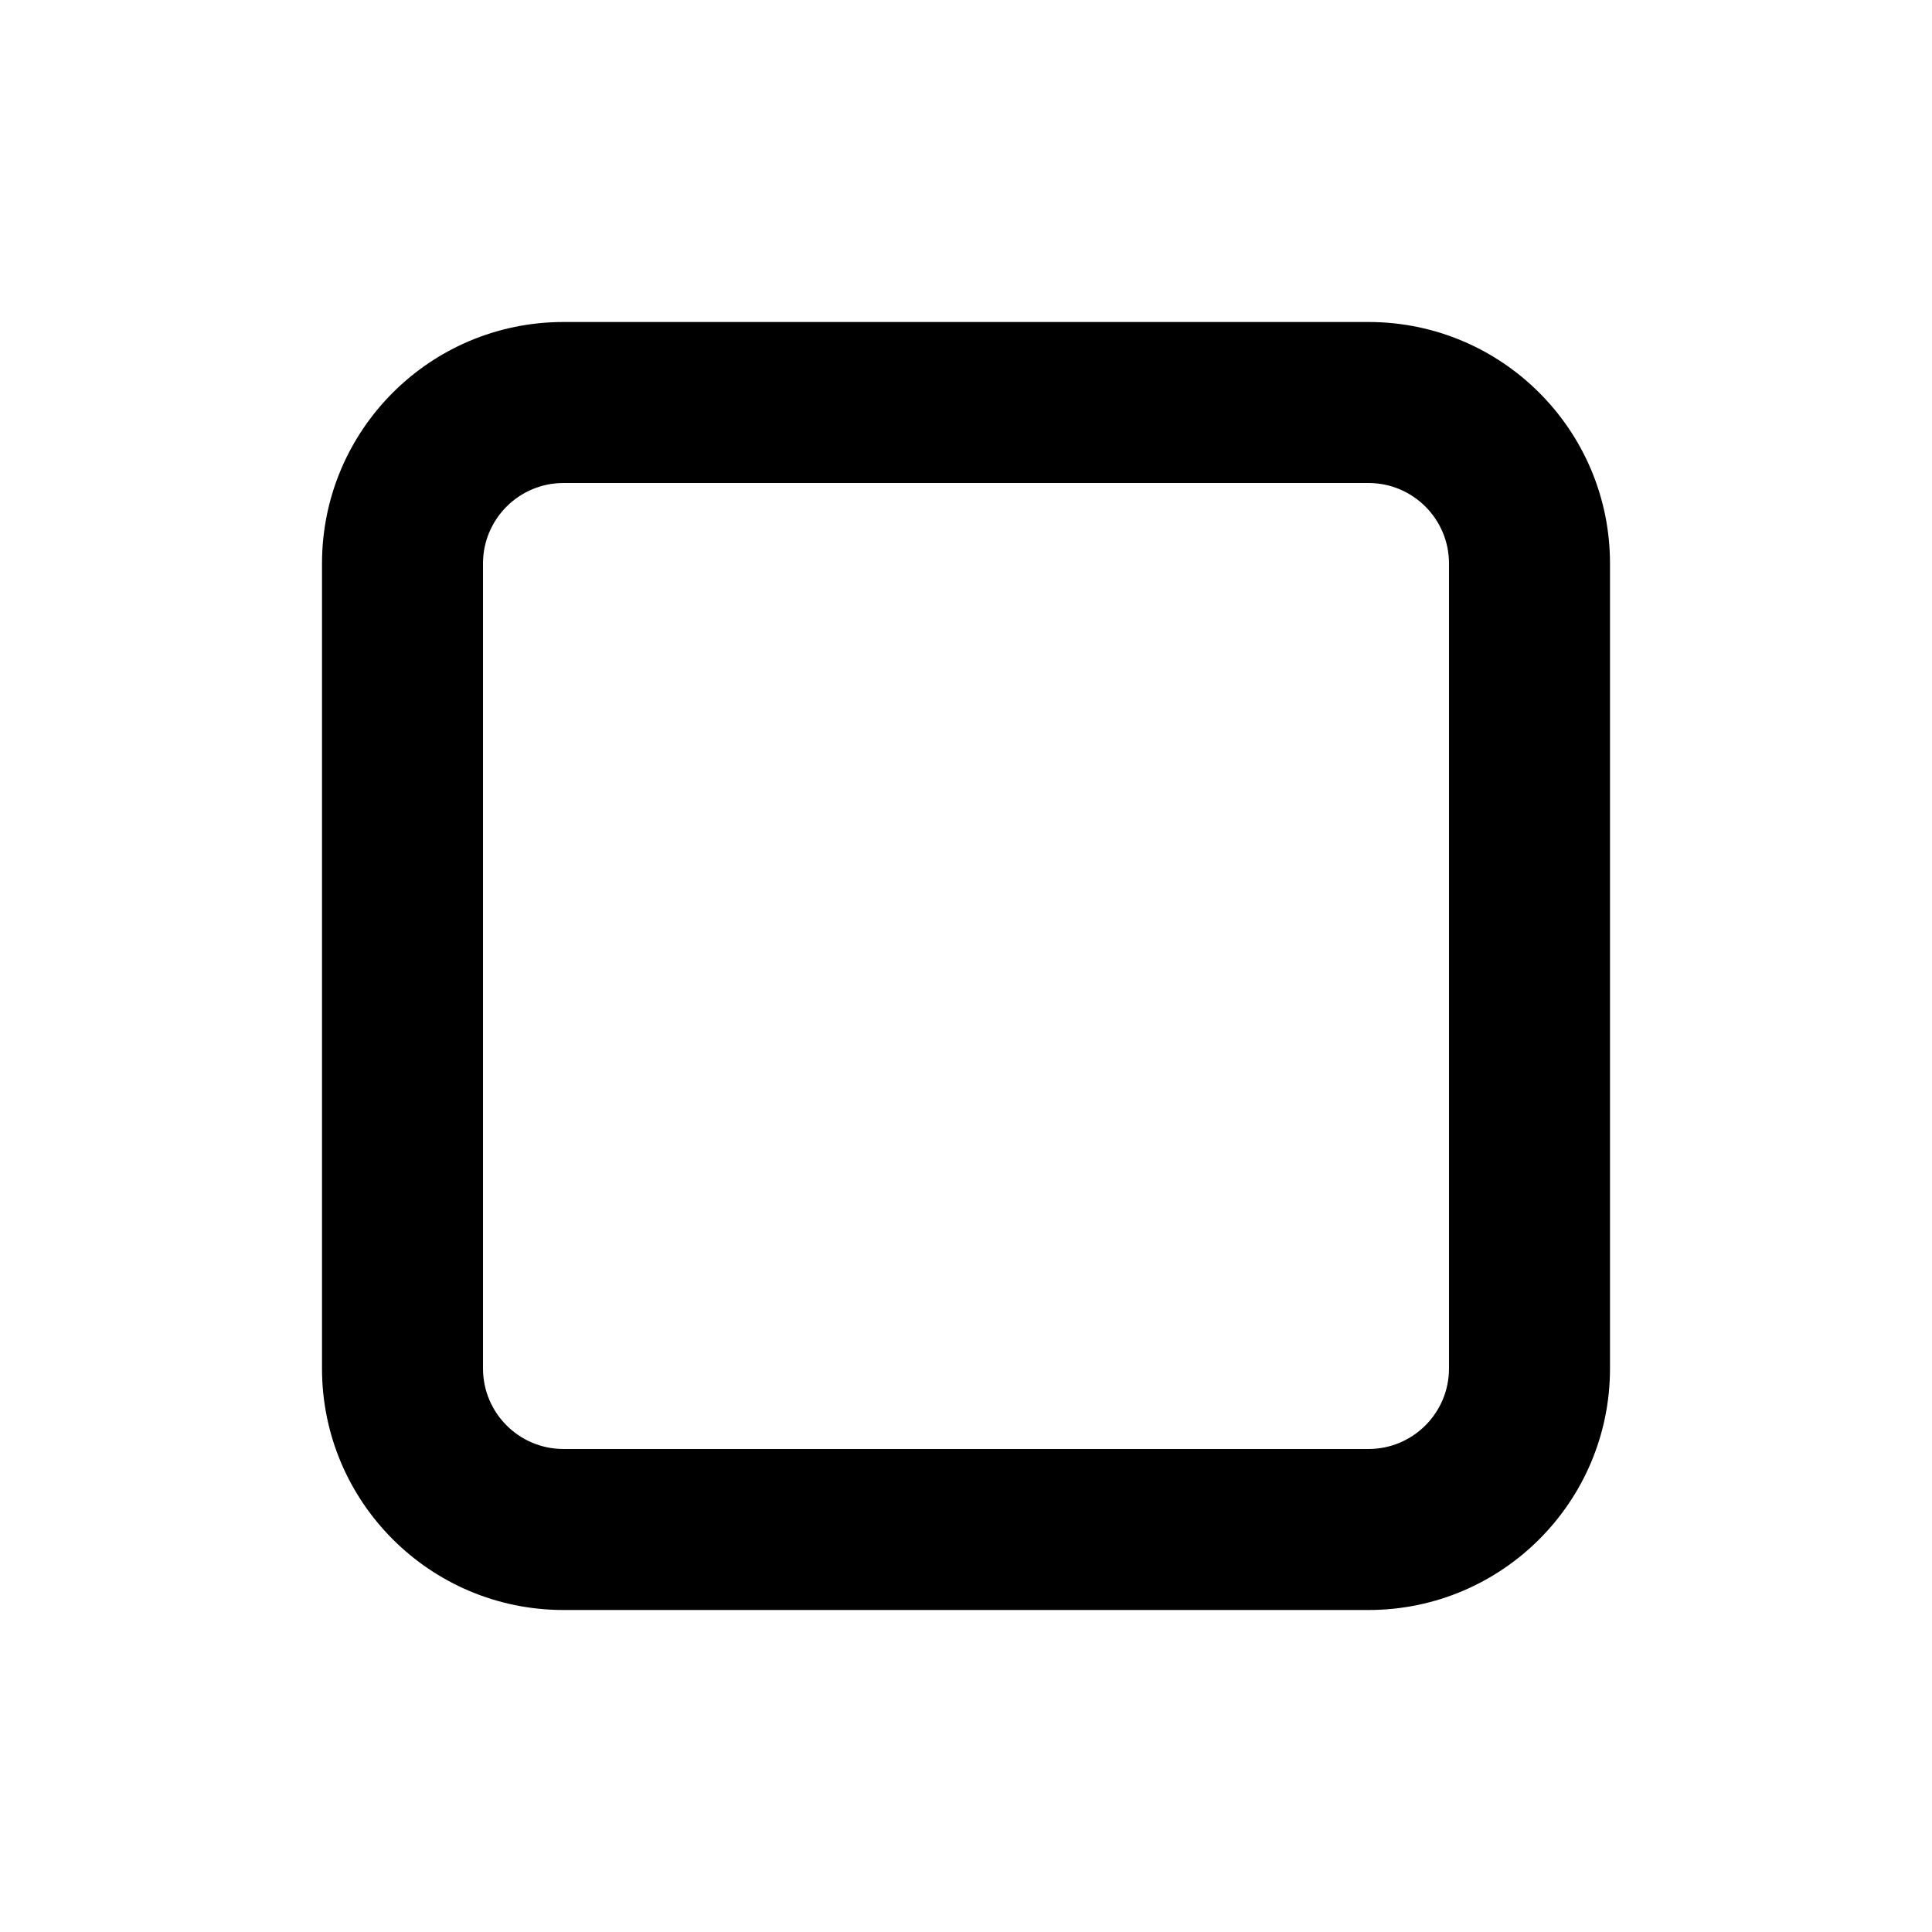
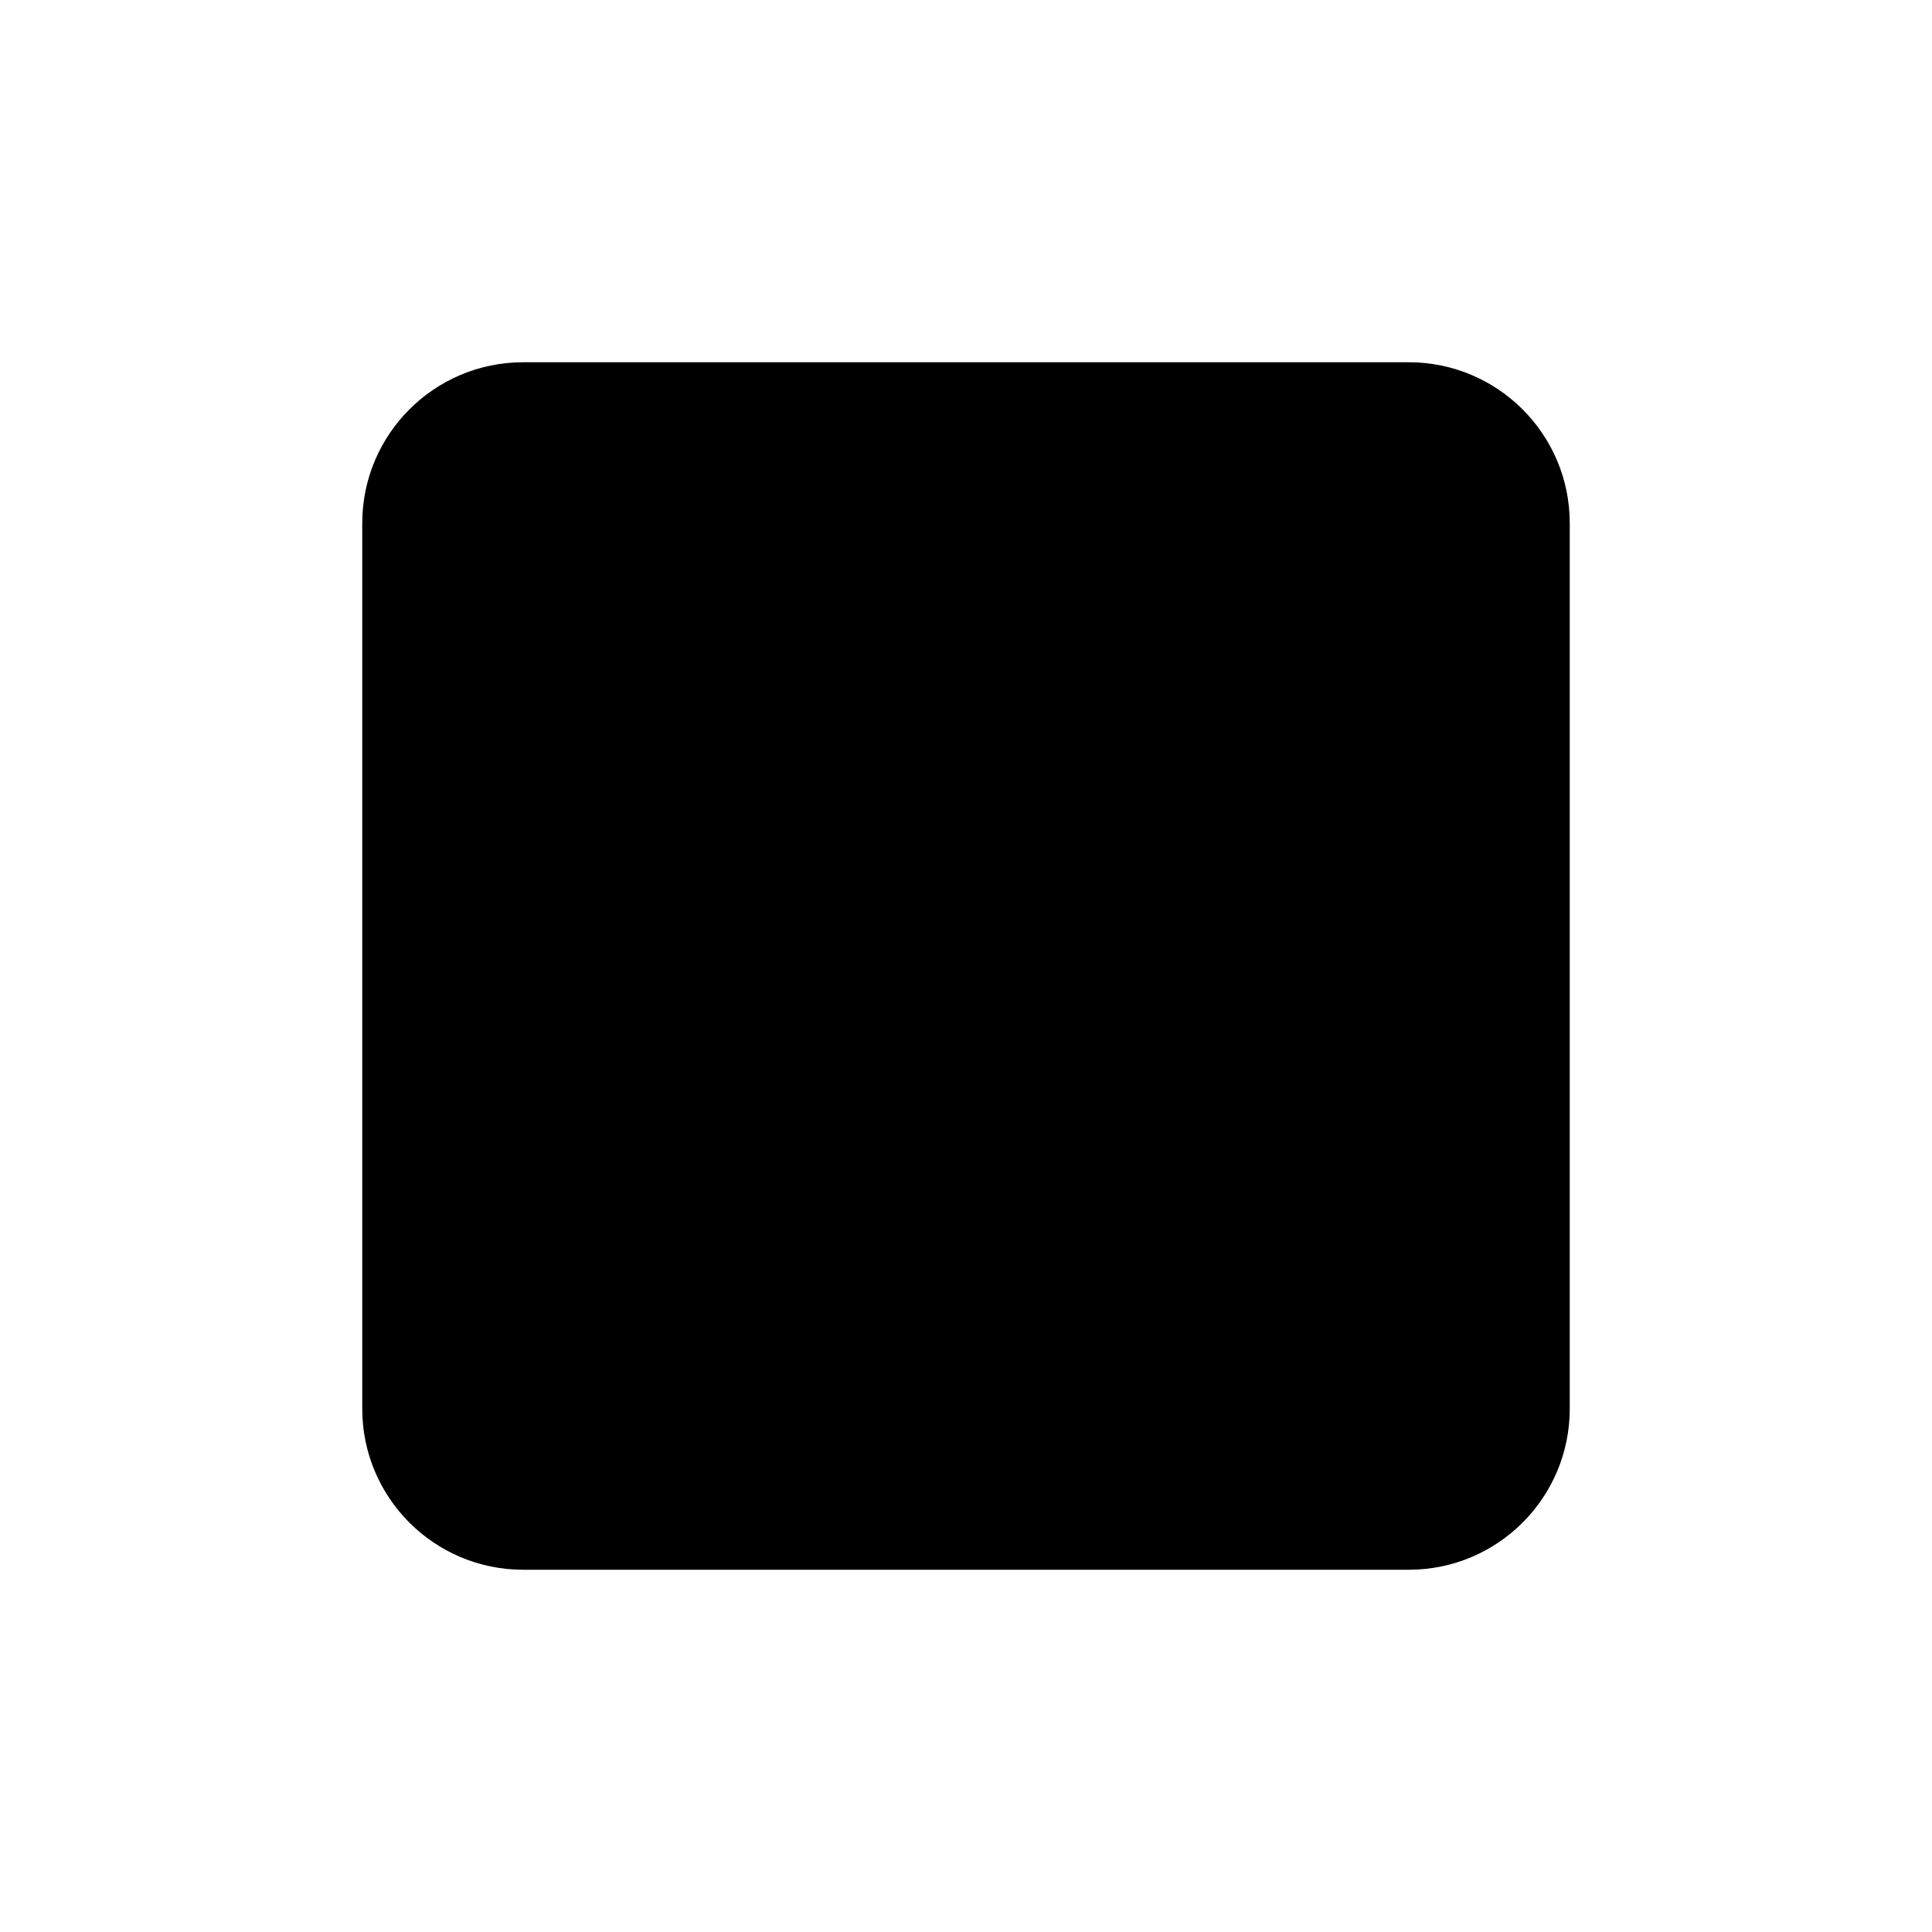
<svg xmlns="http://www.w3.org/2000/svg" viewBox="0 0 24 24" fill="currentColor">
-   <path fill-rule="evenodd" clip-rule="evenodd" d="M7 4H17C18.657 4 20 5.343 20 7V17C20 18.657 18.657 20 17 20H7C5.343 20 4 18.657 4 17V7C4 5.343 5.343 4 7 4ZM7 6C6.448 6 6 6.448 6 7V17C6 17.552 6.448 18 7 18H17C17.552 18 18 17.552 18 17V7C18 6.448 17.552 6 17 6H7Z" fill="currentColor" />
+   <path d="M4.5 6.5C4.5 5.395 5.395 4.5 6.5 4.5H17.5C18.605 4.5 19.5 5.395 19.5 6.5V17.5C19.5 18.605 18.605 19.5 17.5 19.5H6.5C5.395 19.5 4.5 18.605 4.5 17.5V6.5Z" fill="currentColor" />
</svg>
